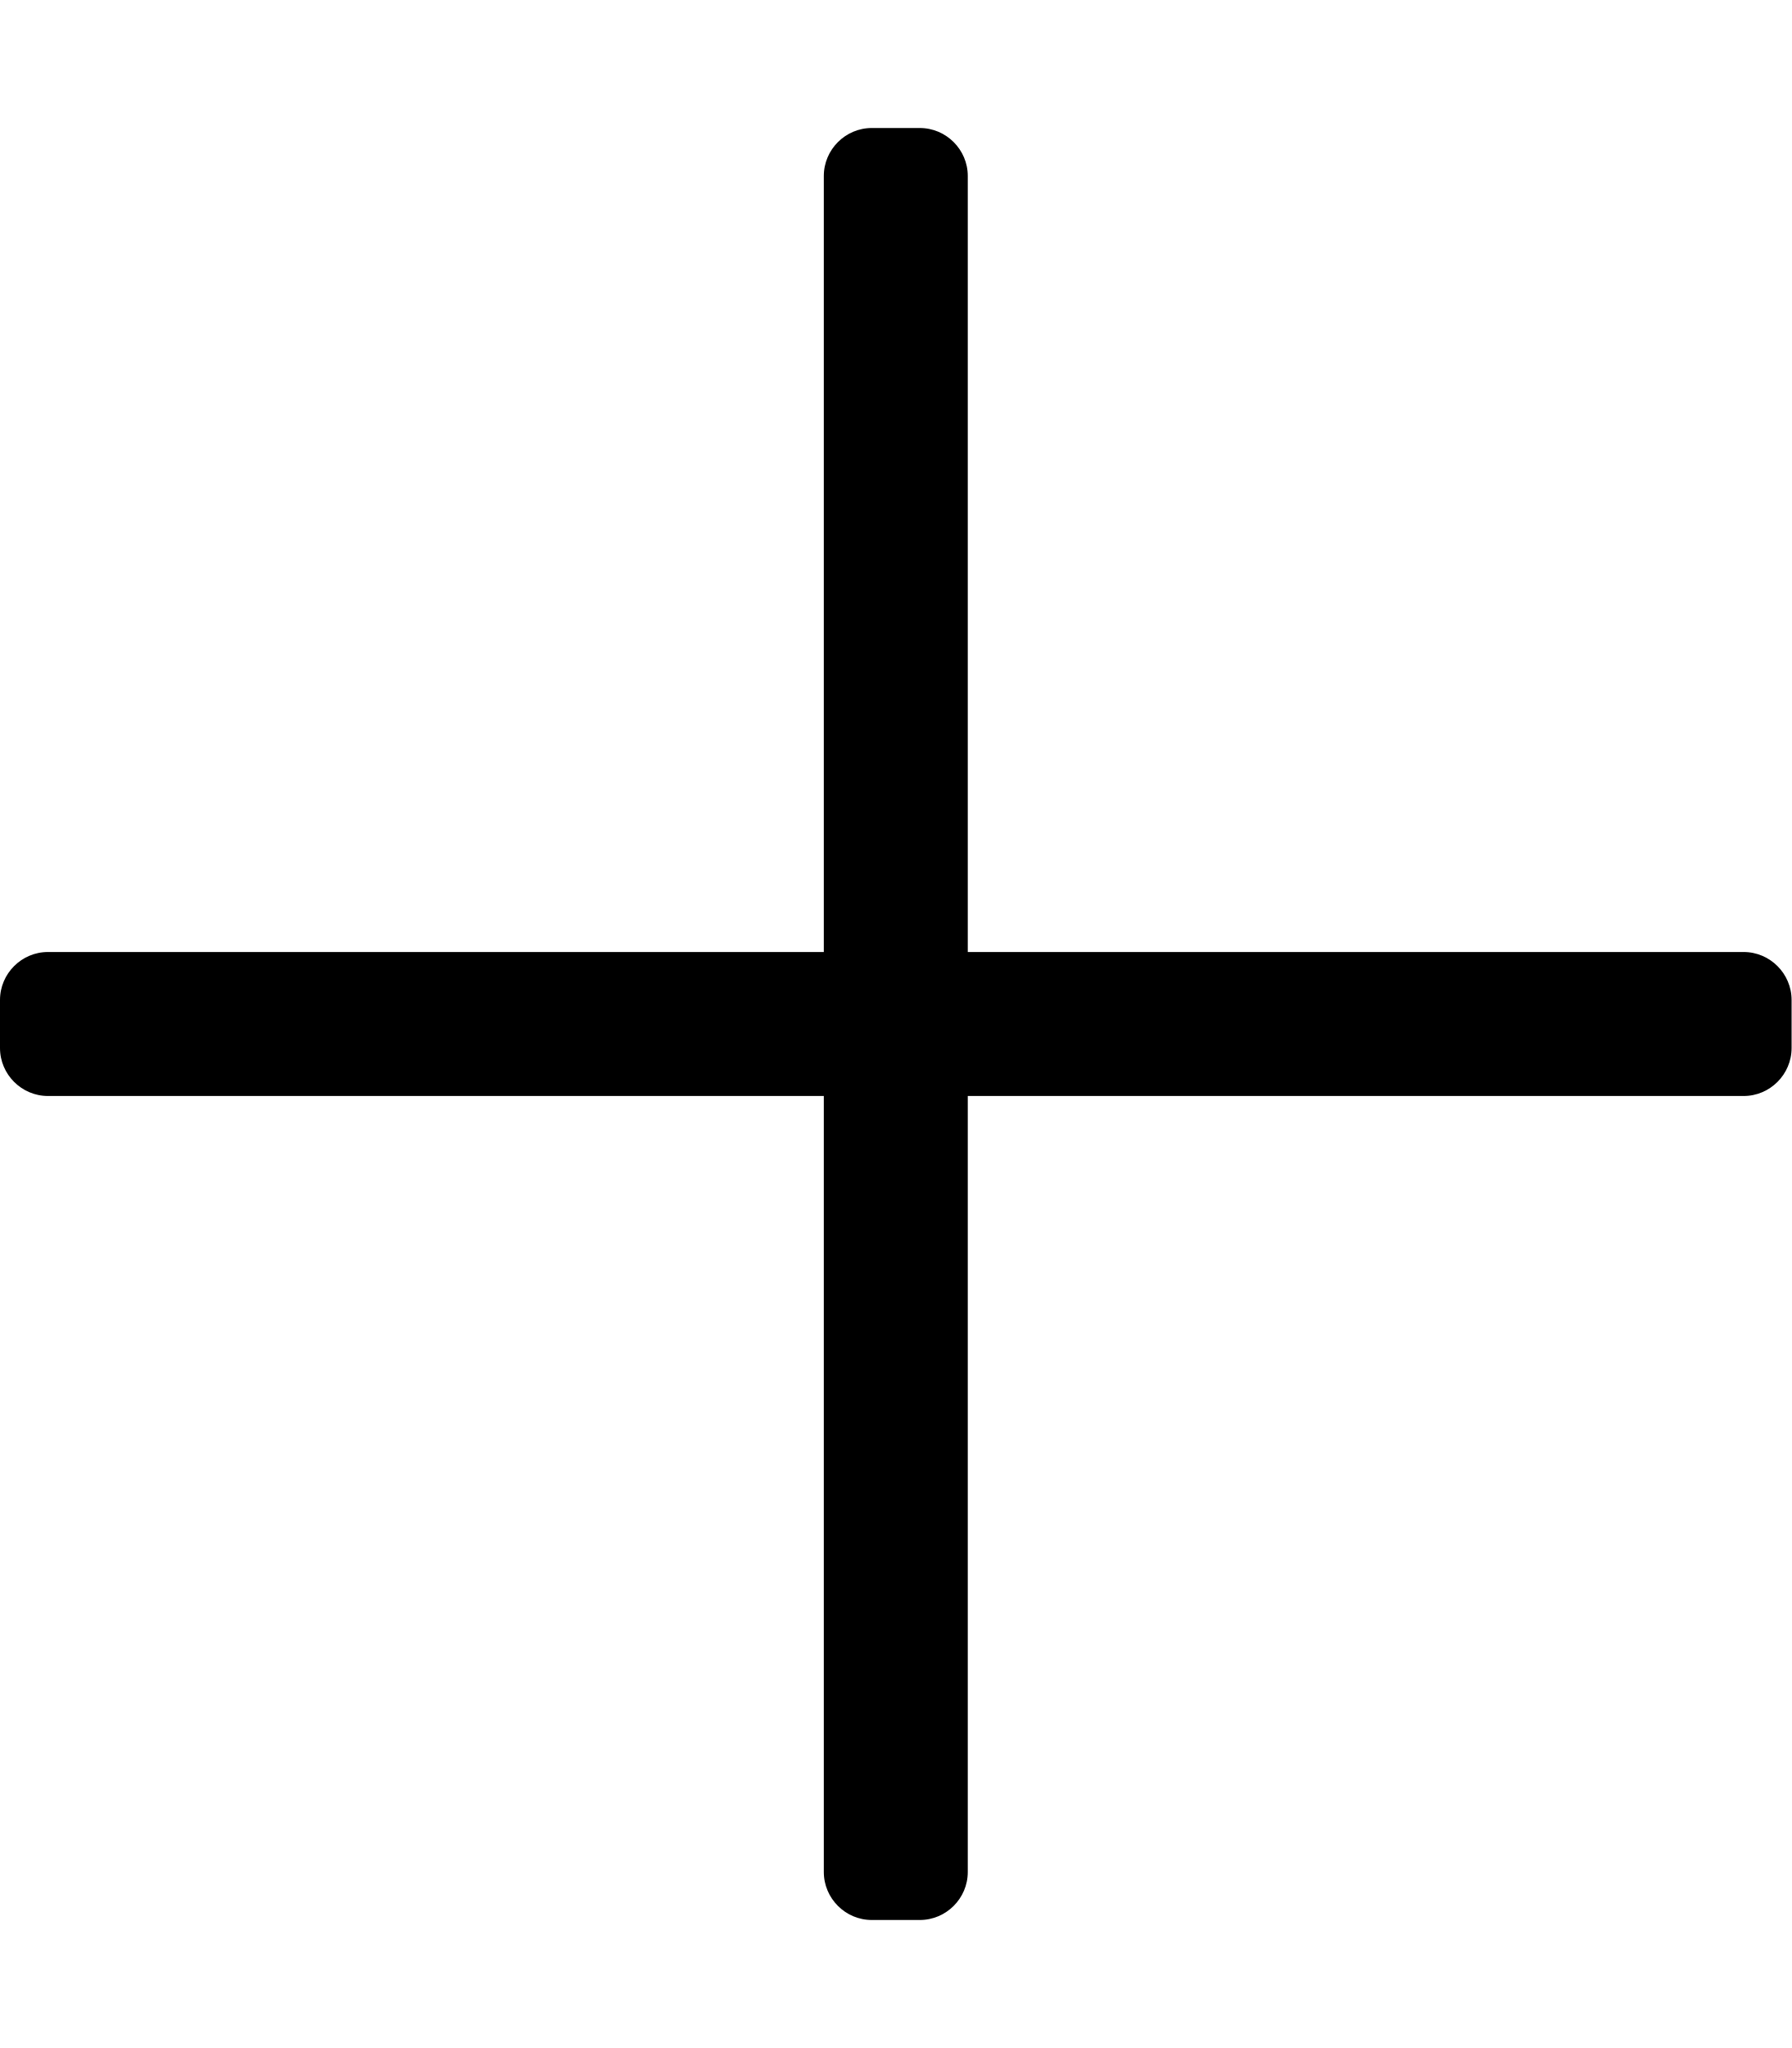
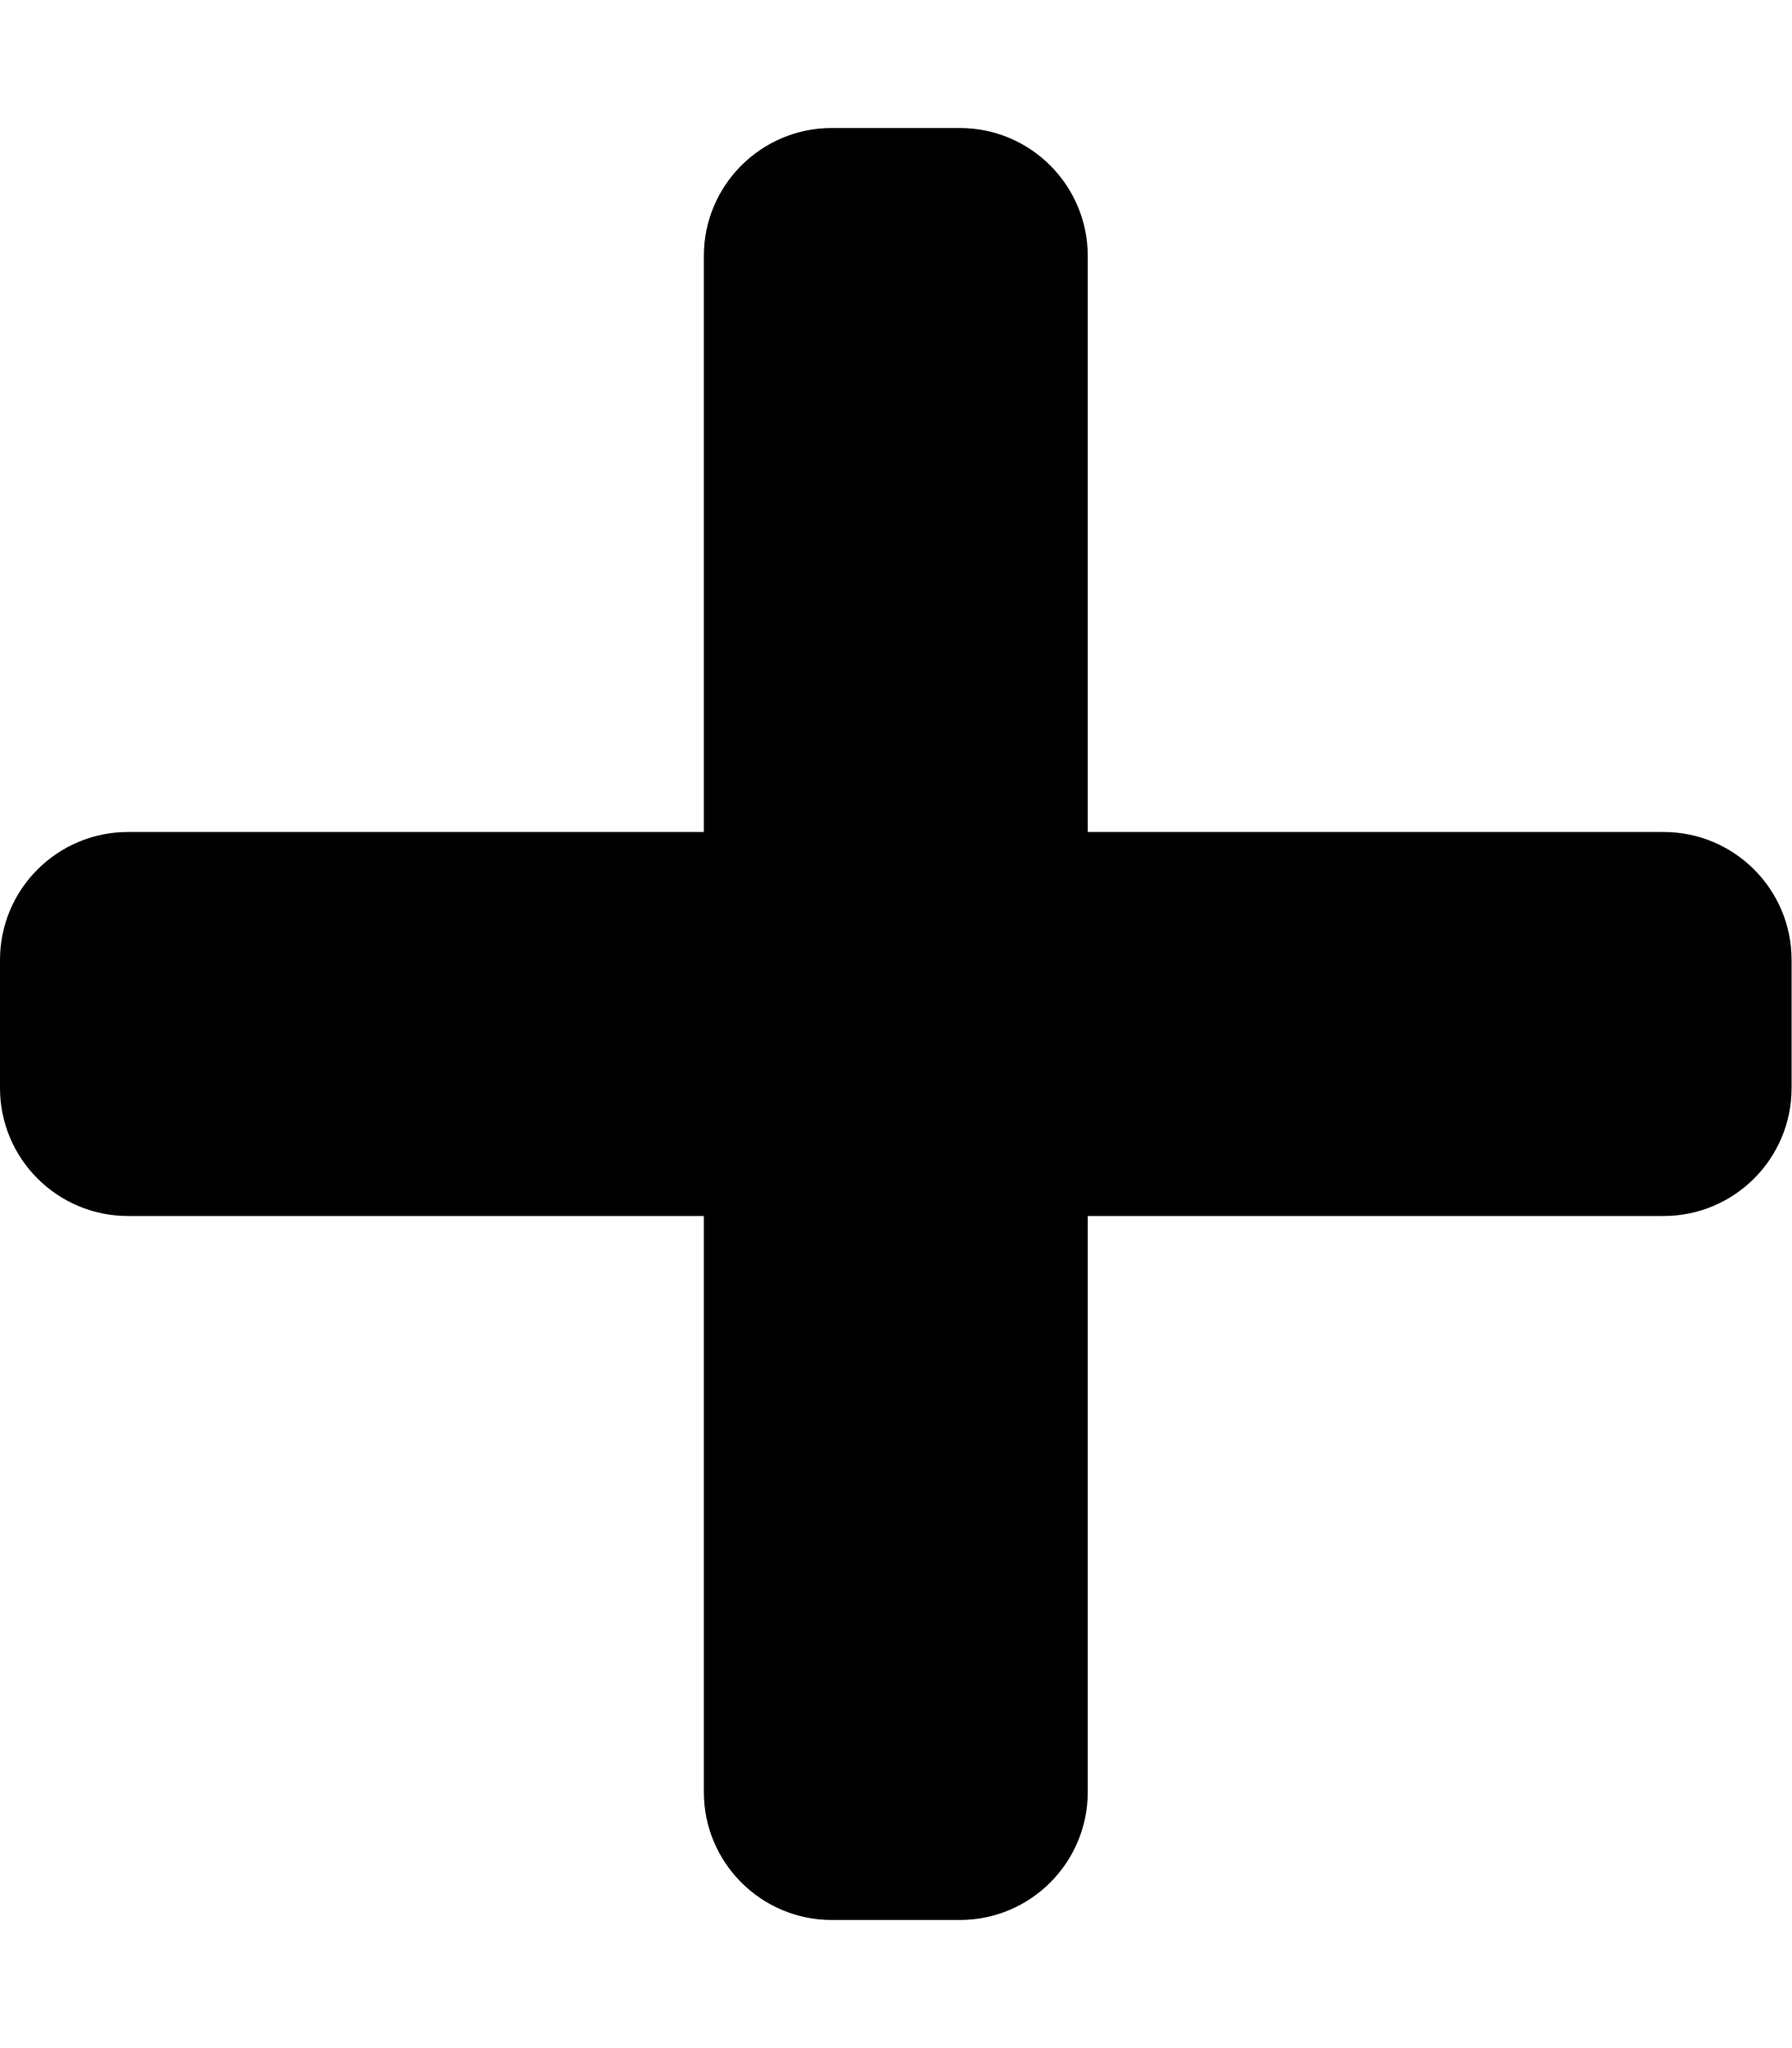
- <svg xmlns="http://www.w3.org/2000/svg" aria-hidden="true" data-prefix="fal" data-icon="plus" role="img" viewBox="0 0 448 512" class="svg-inline--fa fa-plus fa-w-14 fa-7x">
-   <path fill="#000000" d="M436 238H242V44c0-6.6-5.4-12-12-12h-12c-6.6 0-12 5.4-12 12v194H12c-6.6 0-12 5.4-12 12v12c0 6.6 5.4 12 12 12h194v194c0 6.6 5.4 12 12 12h12c6.6 0 12-5.4 12-12V274h194c6.6 0 12-5.4 12-12v-12c0-6.6-5.4-12-12-12z" class="" />
+ <svg xmlns="http://www.w3.org/2000/svg" aria-hidden="true" focusable="false" data-prefix="fas" data-icon="plus" role="img" viewBox="0 0 448 512" class="svg-inline--fa fa-plus fa-w-14 fa-9x">
+   <path fill="#000000" d="M416 208H272V64c0-17.67-14.33-32-32-32h-32c-17.67 0-32 14.33-32 32v144H32c-17.67 0-32 14.33-32 32v32c0 17.67 14.33 32 32 32h144v144c0 17.67 14.33 32 32 32h32c17.67 0 32-14.33 32-32V304h144c17.67 0 32-14.33 32-32v-32c0-17.67-14.33-32-32-32z" class="" />
</svg>
